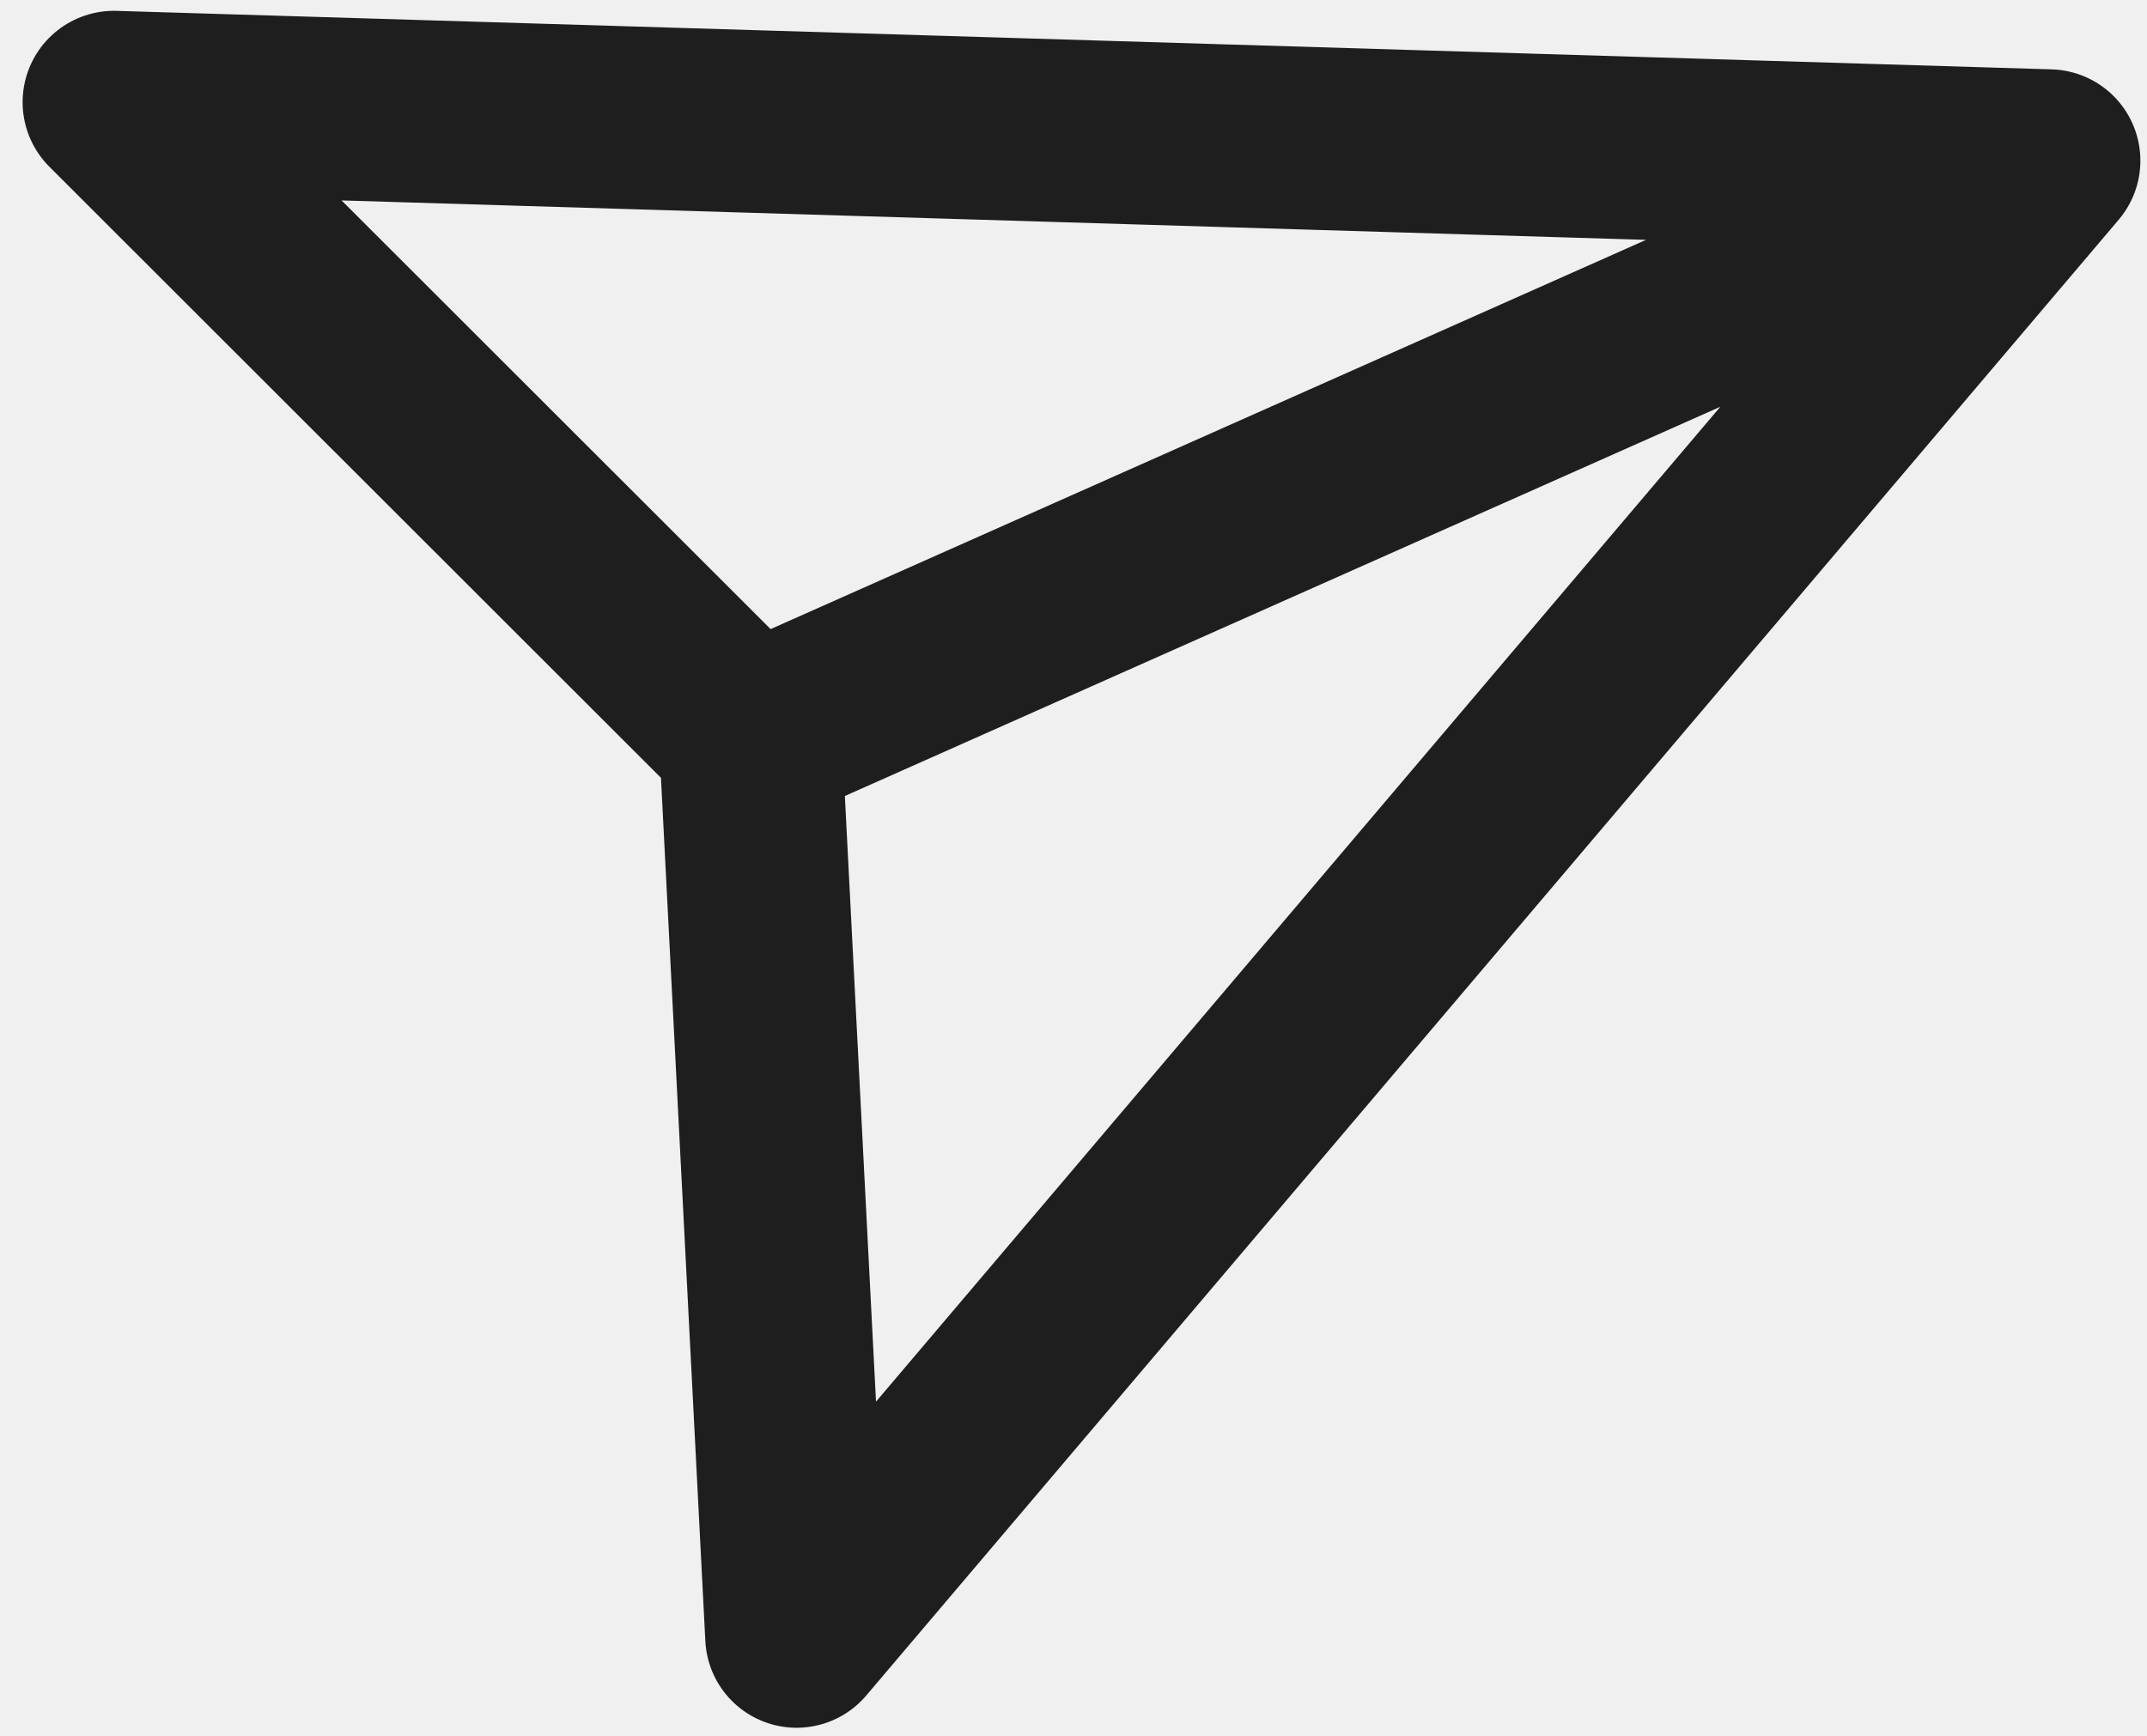
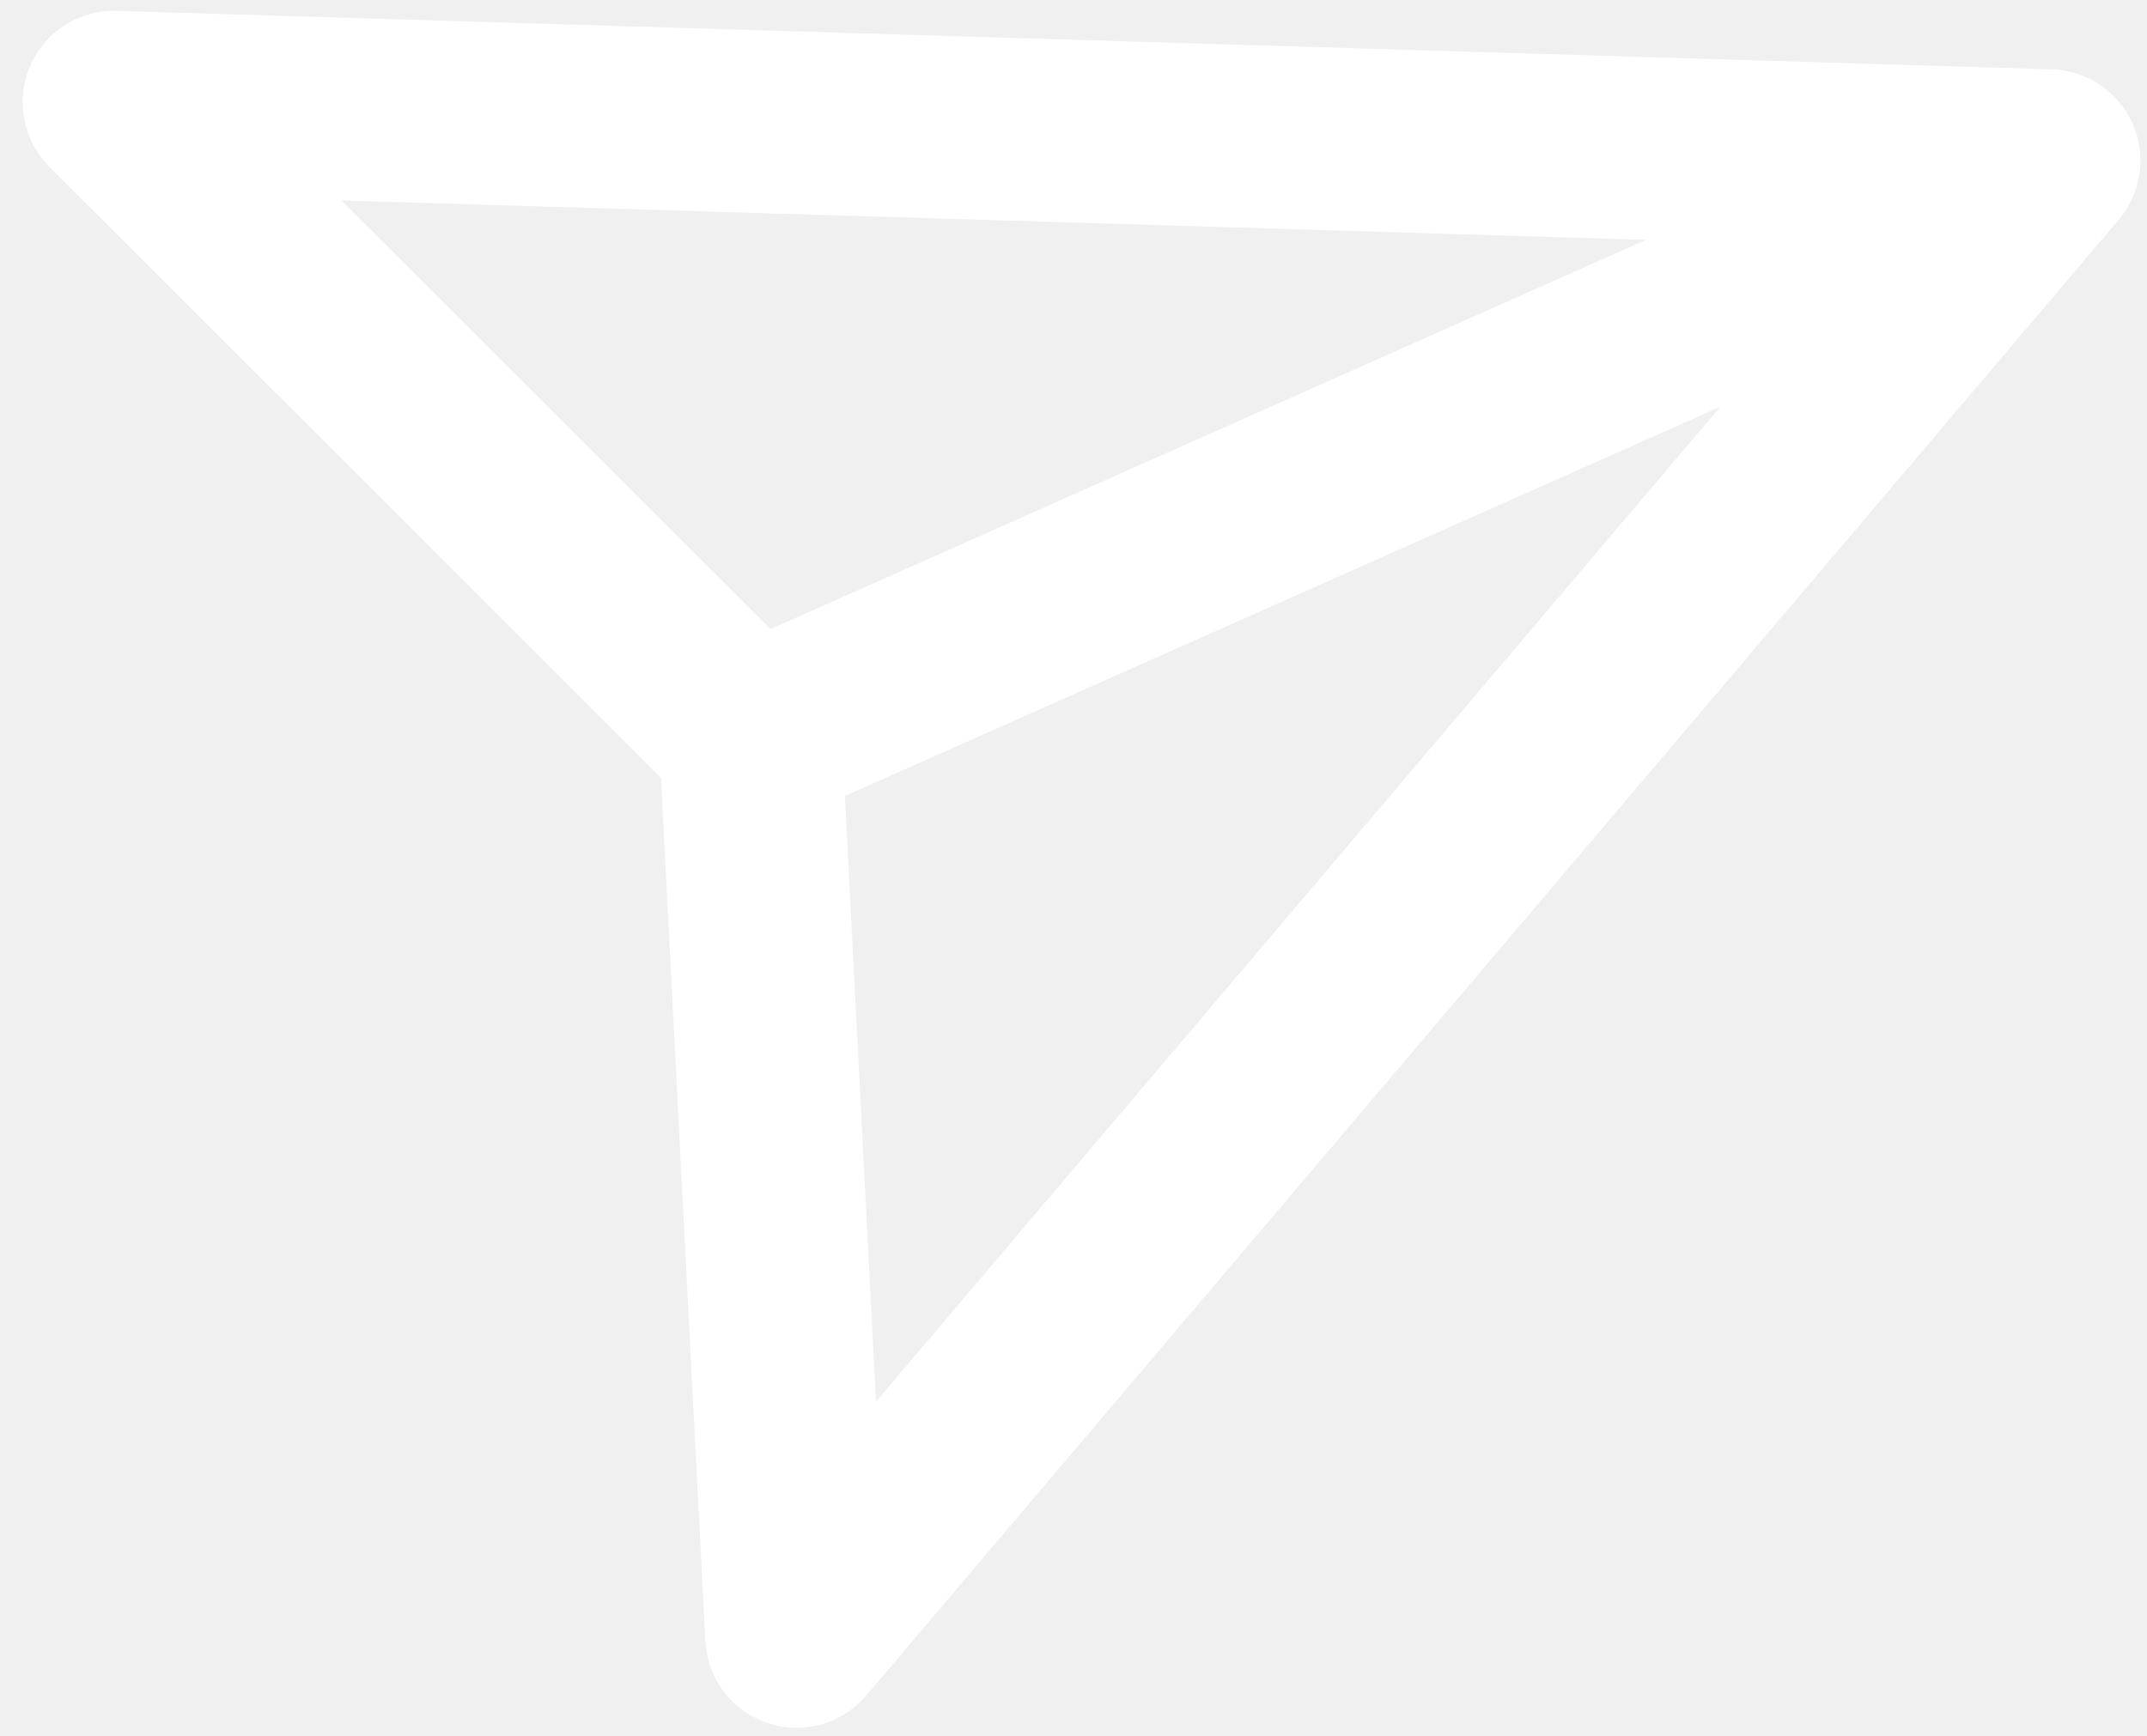
<svg xmlns="http://www.w3.org/2000/svg" width="47" height="38" viewBox="0 0 47 38" fill="none">
-   <path d="M44.855 3.518L16.427 16.161M44.855 3.518L17.438 35.833L16.427 16.161M44.855 3.518L2.495 2.237L16.427 16.161" stroke="#1E1E1E" stroke-width="4" stroke-linecap="round" stroke-linejoin="round" />
+   <path d="M44.855 3.518L16.427 16.161M44.855 3.518L17.438 35.833L16.427 16.161M44.855 3.518L2.495 2.237L16.427 16.161" stroke="#fff" stroke-width="4" stroke-linecap="round" stroke-linejoin="round" />
</svg>
